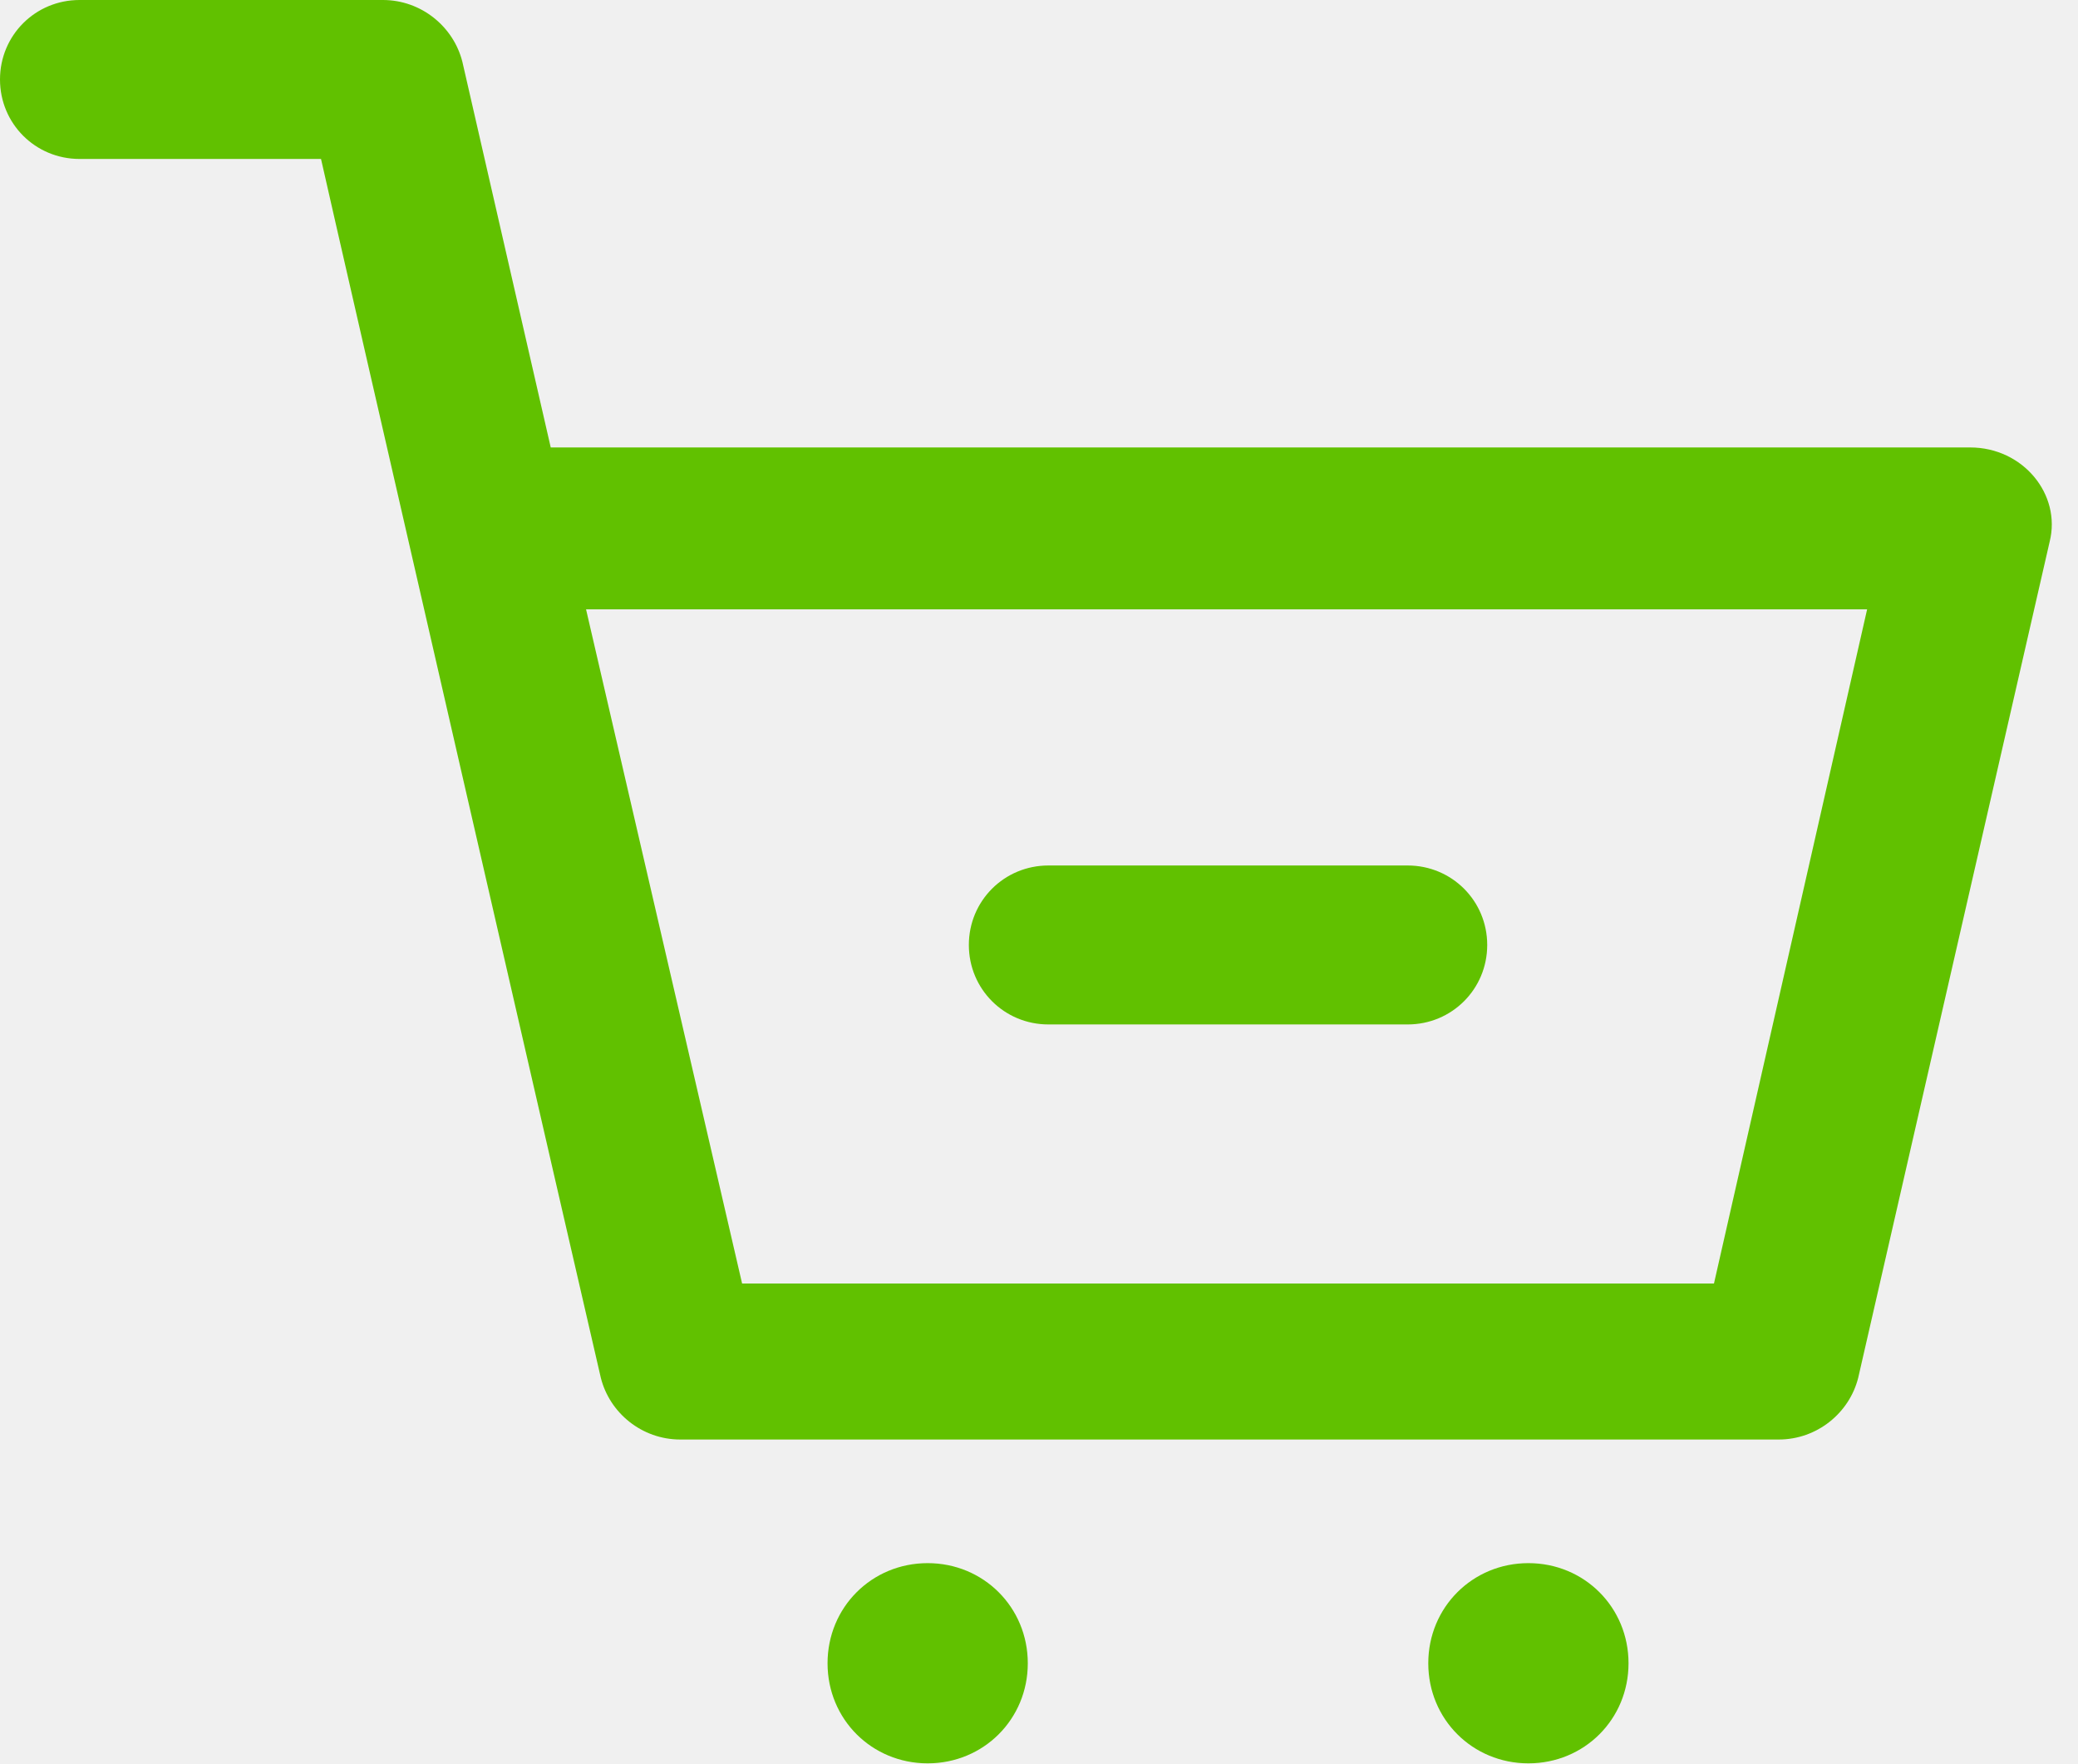
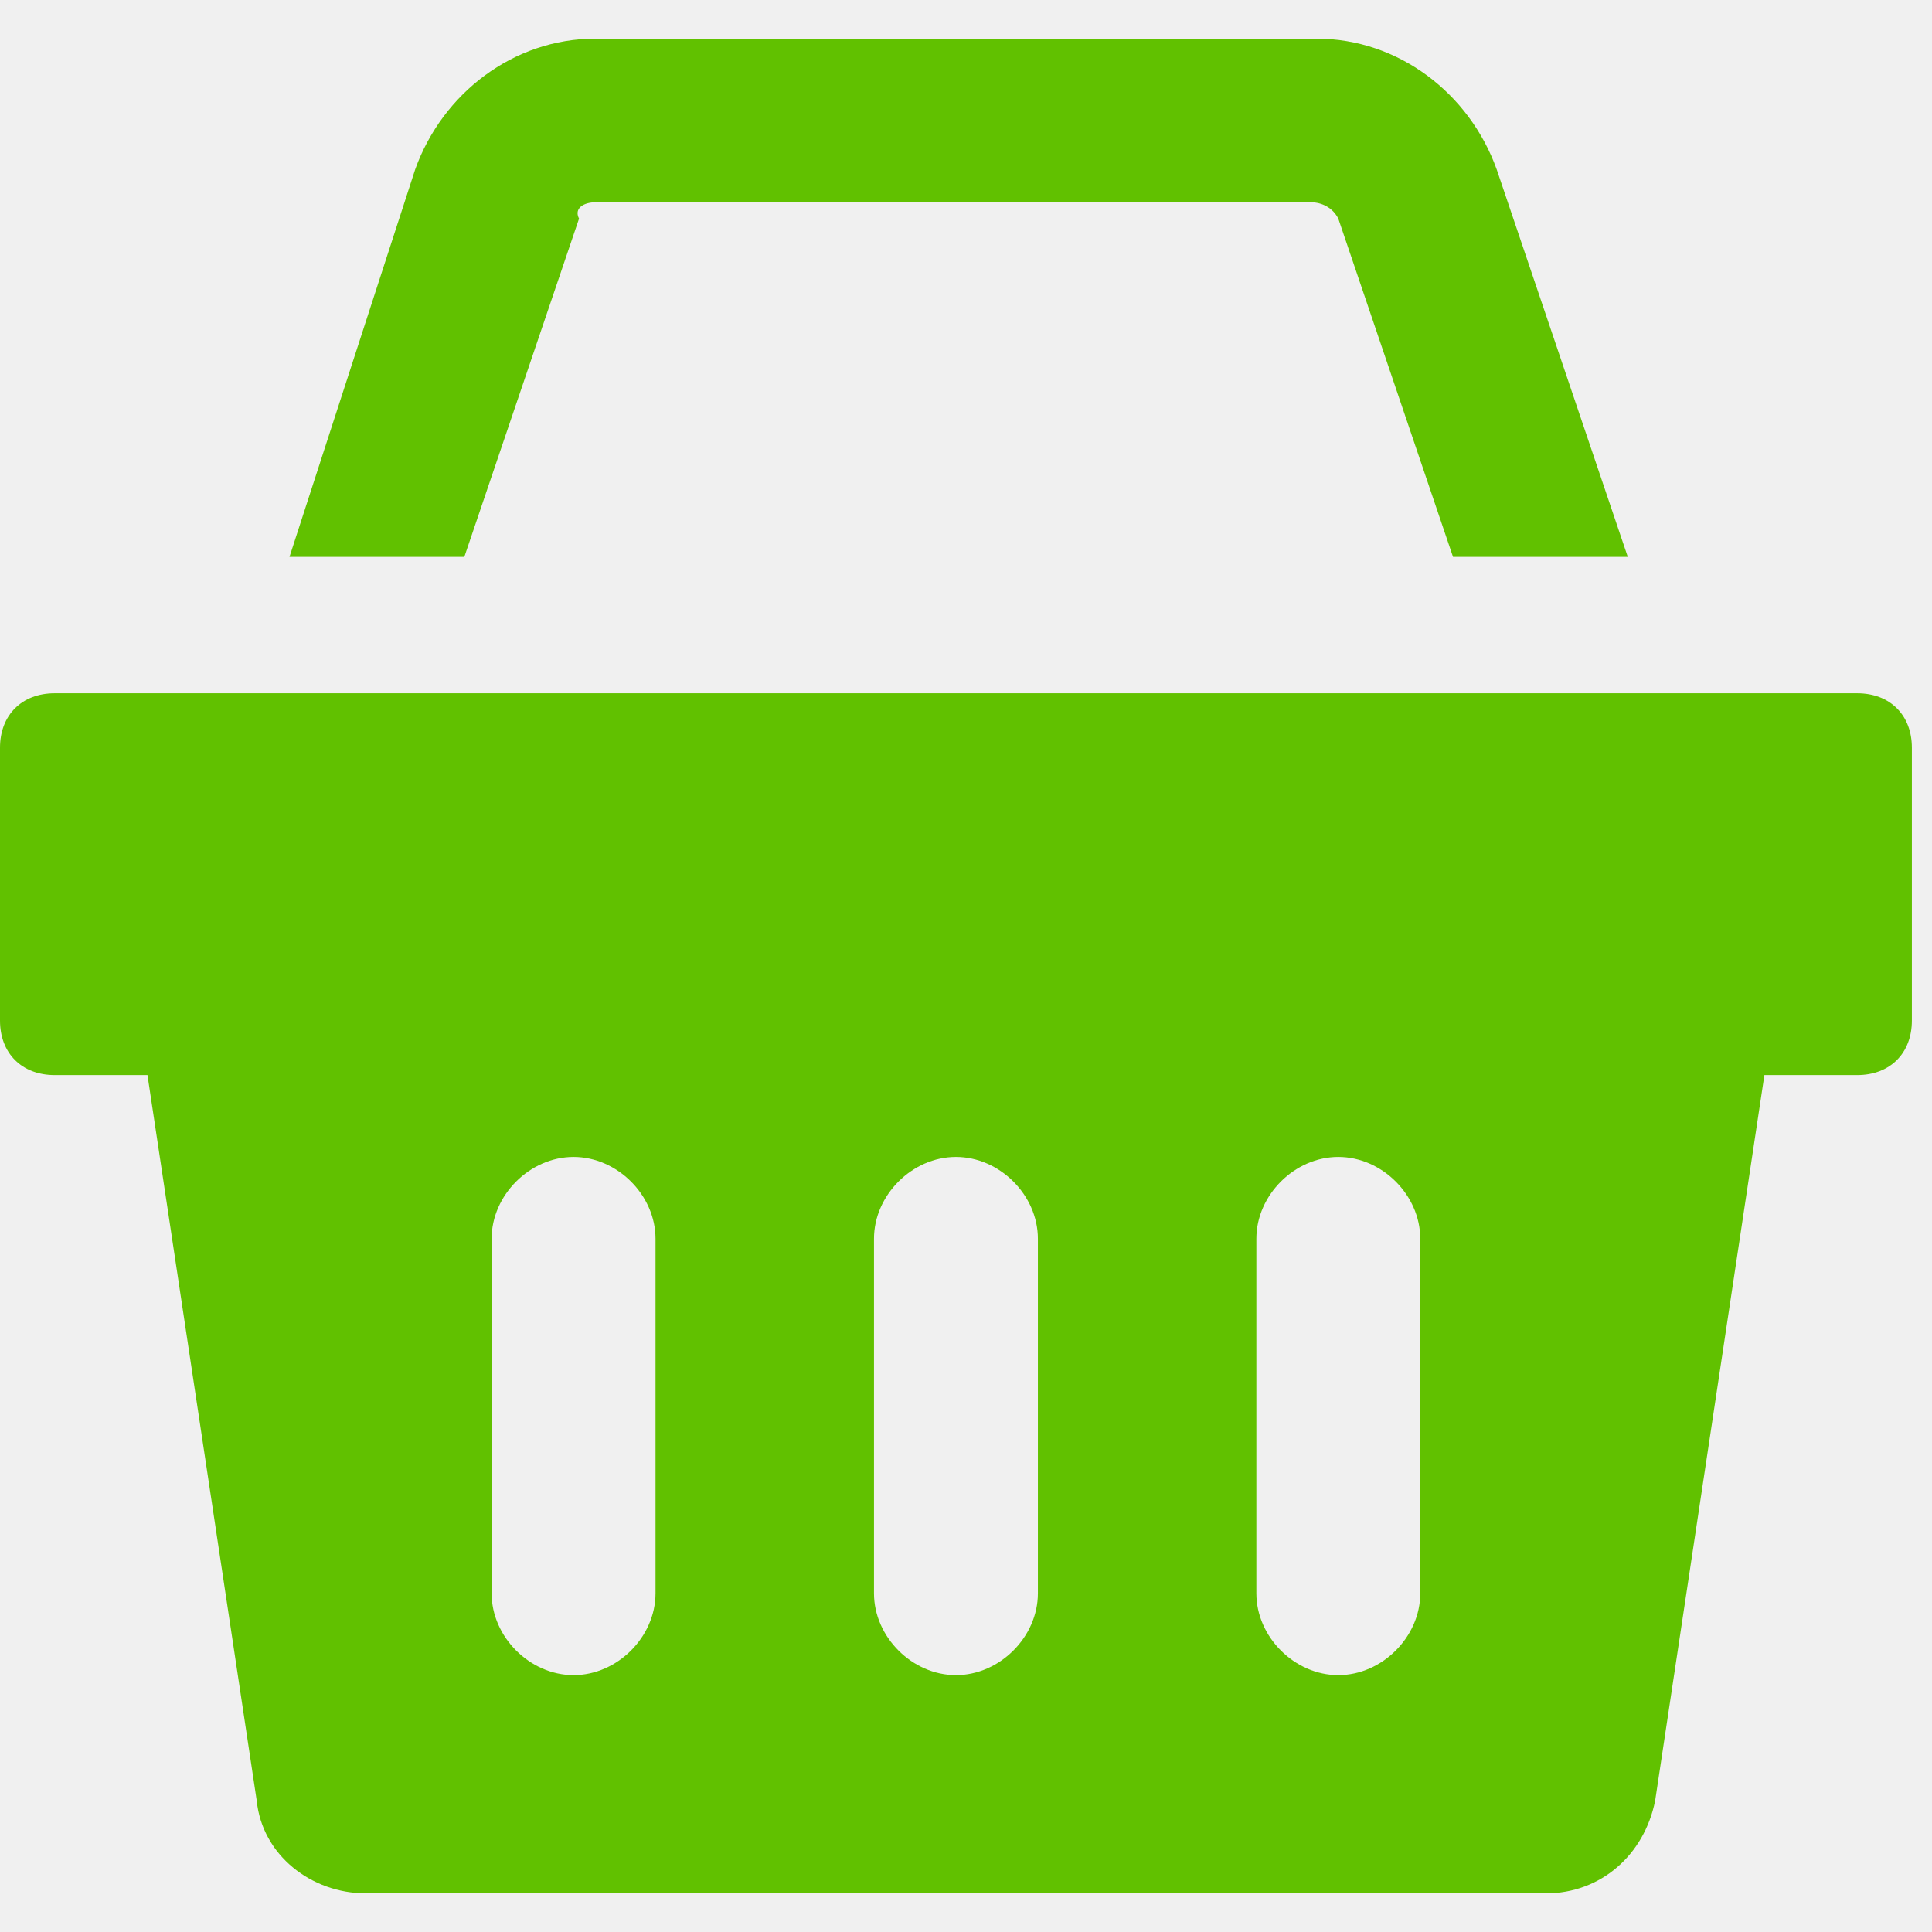
- <svg xmlns="http://www.w3.org/2000/svg" width="33" height="28" viewBox="0 0 33 28" fill="none">
-   <path d="M31.287 7.105H8.746L7.343 0.982C7.202 0.421 6.688 0 6.08 0H1.263C0.561 0 0 0.561 0 1.262C0 1.963 0.561 2.524 1.263 2.524H5.098C5.285 3.366 9.353 21.082 9.541 21.876C9.681 22.437 10.195 22.858 10.803 22.858H28.247C28.855 22.858 29.37 22.437 29.51 21.876L32.55 8.601C32.737 7.853 32.129 7.105 31.287 7.105ZM27.219 20.381H11.785L9.307 9.676H29.651L27.219 20.381ZM15.386 15.005C15.386 14.304 15.948 13.743 16.649 13.743H22.355C23.056 13.743 23.618 14.304 23.618 15.005C23.618 15.706 23.056 16.267 22.355 16.267H16.649C15.948 16.267 15.386 15.706 15.386 15.005ZM25.862 26.411C25.862 27.299 25.161 28 24.272 28C23.384 28 22.682 27.299 22.682 26.411C22.682 25.523 23.384 24.821 24.272 24.821C25.161 24.821 25.862 25.523 25.862 26.411ZM16.322 26.411C16.322 27.299 15.62 28 14.732 28C13.843 28 13.142 27.299 13.142 26.411C13.142 25.523 13.843 24.821 14.732 24.821C15.62 24.821 16.322 25.523 16.322 26.411Z" fill="#61C100" />
+ <svg xmlns="http://www.w3.org/2000/svg" width="24" height="24" viewBox="0 0 24 24" fill="none">
+   <g clip-path="url(#clip0_7230_2164)">
+     <path d="M18.593 2.106C18.254 1.158 17.371 0.48 16.354 0.48H7.396C6.379 0.48 5.496 1.158 5.157 2.106L3.596 6.918H5.768L7.193 2.716C7.125 2.581 7.261 2.513 7.396 2.513H16.286C16.421 2.513 16.557 2.581 16.625 2.716L18.05 6.918H20.221L18.593 2.106Z" fill="#61C100" />
+     <path d="M23.071 8.612H0.679C0.271 8.612 0 8.883 0 9.289V12.678C0 13.084 0.271 13.355 0.679 13.355H1.832L3.189 22.368C3.257 23.046 3.868 23.52 4.546 23.52H19.204C19.882 23.52 20.425 23.046 20.561 22.368L21.918 13.355H23.071C23.479 13.355 23.75 13.084 23.75 12.678V9.289C23.75 8.883 23.479 8.612 23.071 8.612ZM8.143 19.793C8.143 20.335 7.668 20.809 7.125 20.809C6.582 20.809 6.107 20.335 6.107 19.793V15.388C6.107 14.846 6.582 14.372 7.125 14.372C7.668 14.372 8.143 14.846 8.143 15.388V19.793ZM12.893 19.793C12.893 20.335 12.418 20.809 11.875 20.809C11.332 20.809 10.857 20.335 10.857 19.793V15.388C10.857 14.846 11.332 14.372 11.875 14.372C12.418 14.372 12.893 14.846 12.893 15.388V19.793ZM17.643 19.793C17.643 20.335 17.168 20.809 16.625 20.809C16.082 20.809 15.607 20.335 15.607 19.793V15.388C15.607 14.846 16.082 14.372 16.625 14.372C17.168 14.372 17.643 14.846 17.643 15.388V19.793Z" fill="#61C100" />
+   </g>
+   <defs>
+     <clipPath id="clip0_7230_2164">
+       <rect width="24" height="24" fill="white" />
+     </clipPath>
+   </defs>
</svg>
